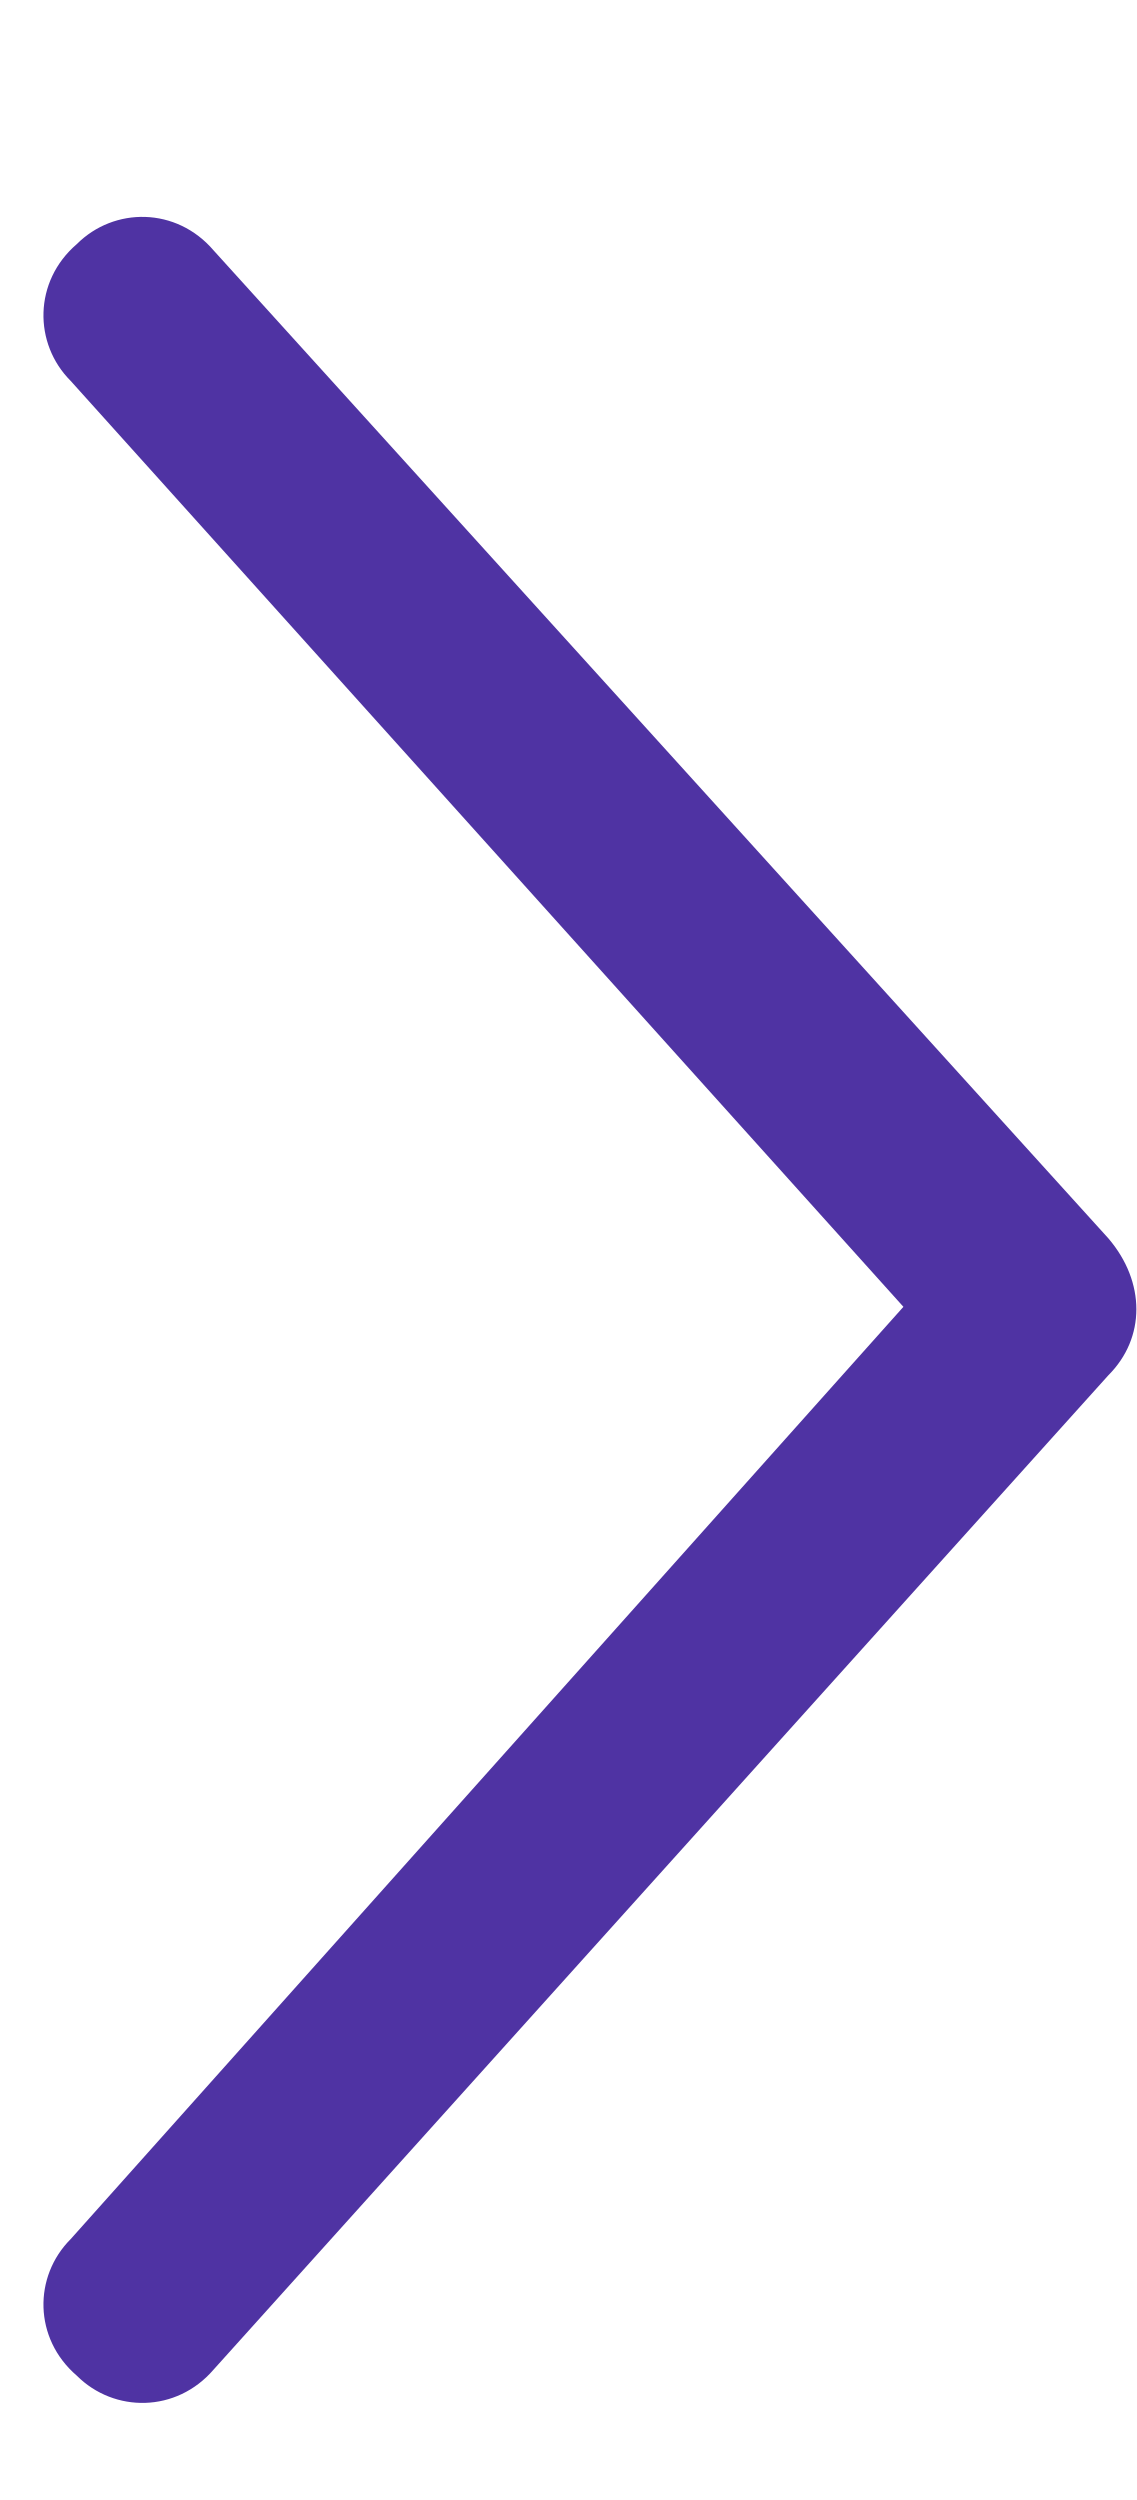
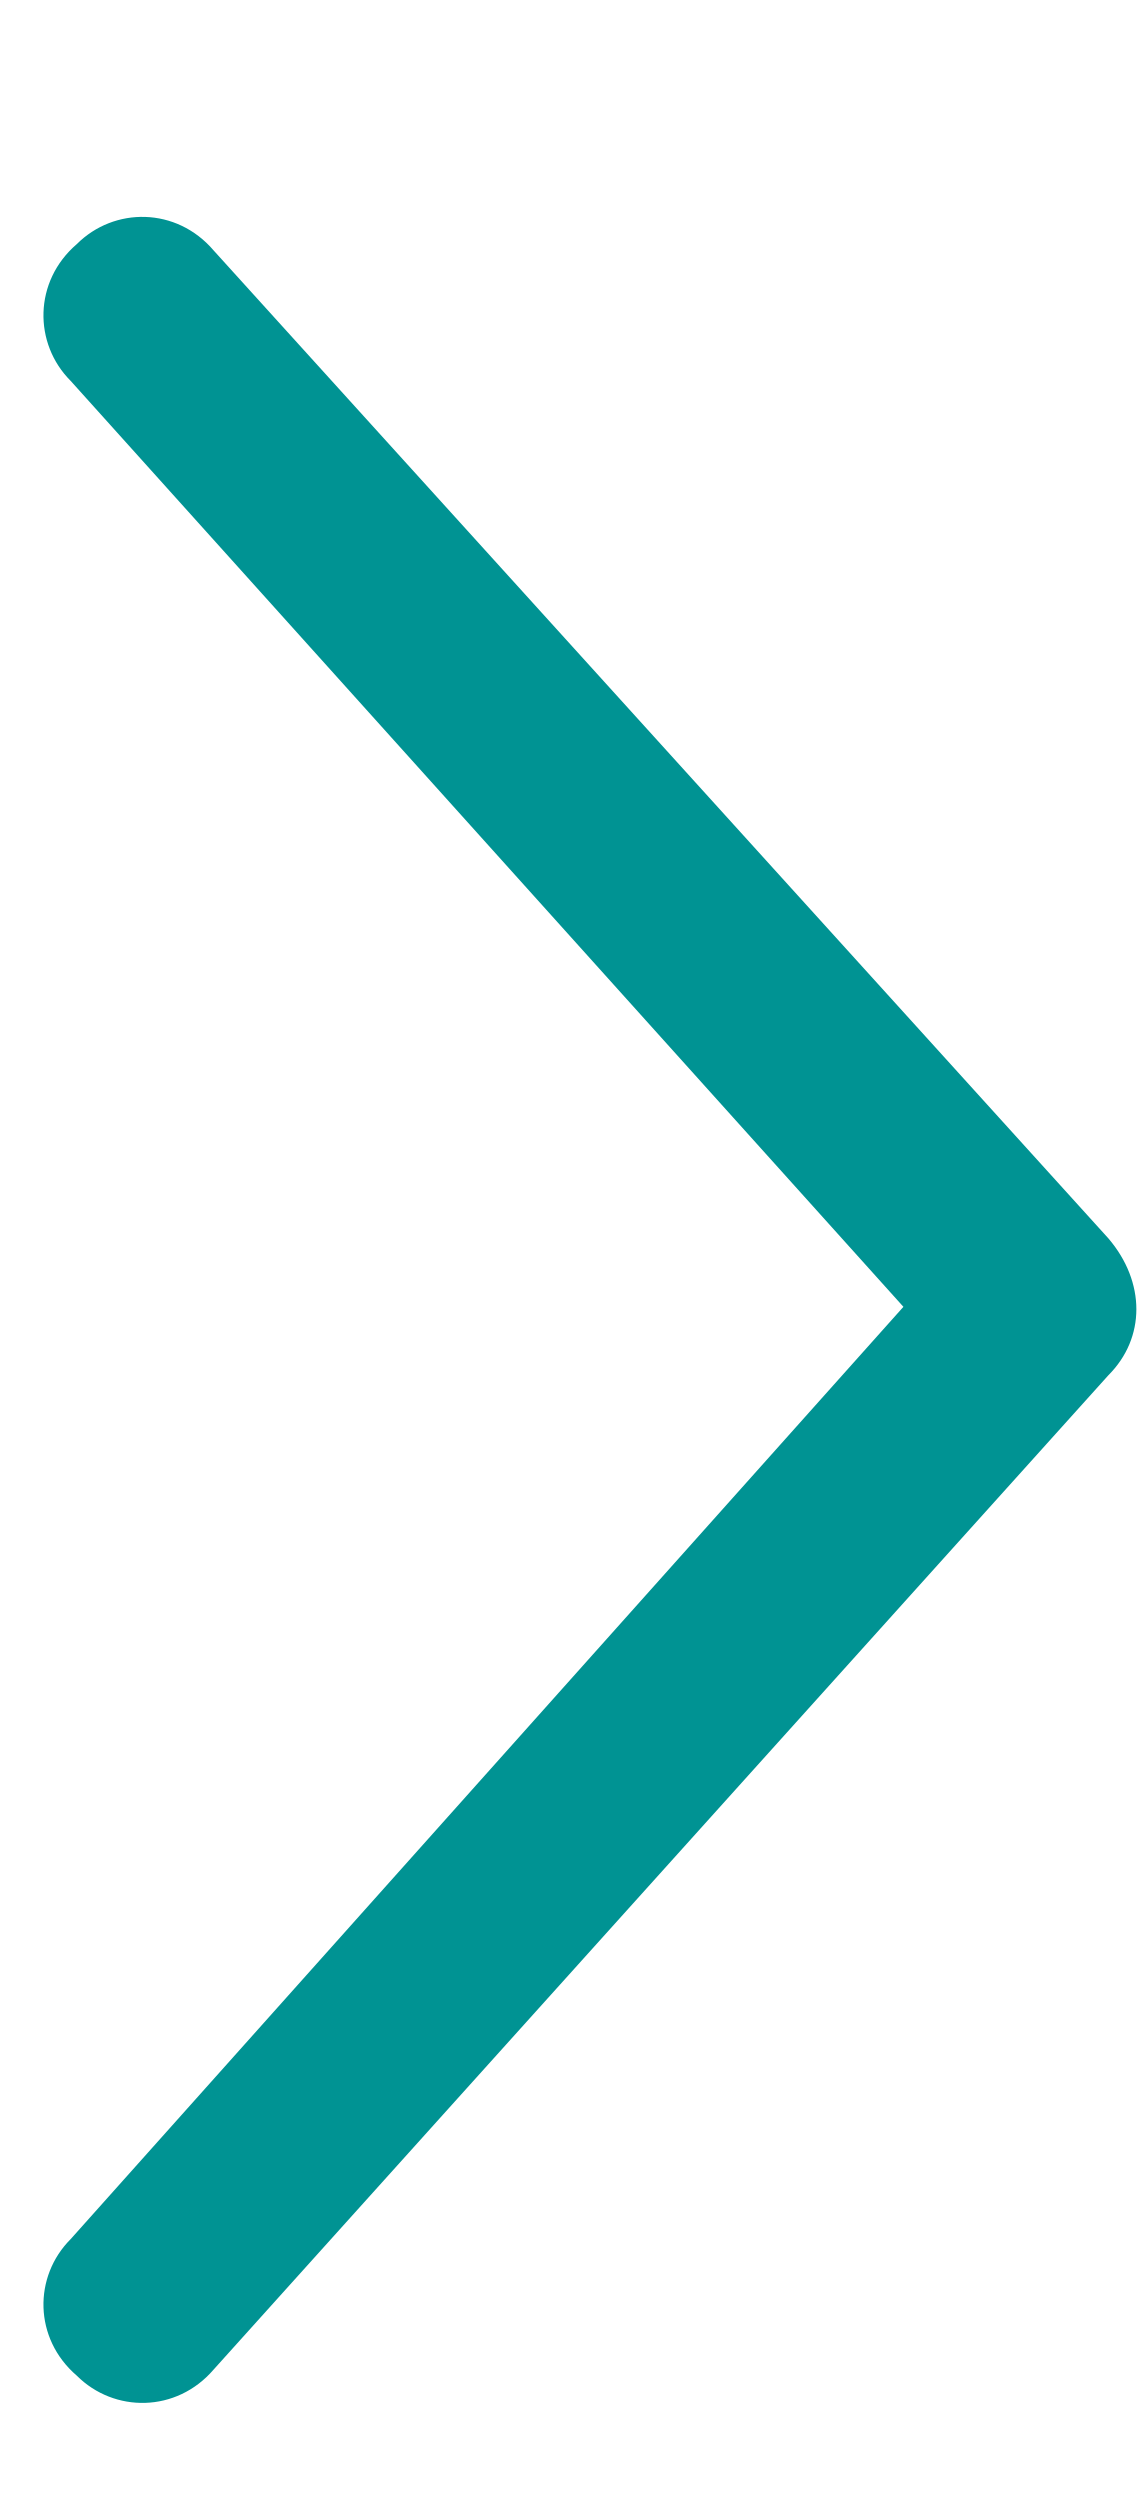
<svg xmlns="http://www.w3.org/2000/svg" width="5" height="11" viewBox="0 0 5 11" fill="none">
-   <path d="M4.877 6.051L0.94 10.426C0.776 10.617 0.502 10.617 0.338 10.453C0.147 10.289 0.147 10.016 0.311 9.852L3.975 5.75L0.311 1.676C0.147 1.512 0.147 1.238 0.338 1.074C0.502 0.91 0.776 0.91 0.94 1.102L4.877 5.449C5.041 5.641 5.041 5.887 4.877 6.051Z" fill="#4F33A3" />
+   <path d="M4.877 6.051L0.94 10.426C0.776 10.617 0.502 10.617 0.338 10.453C0.147 10.289 0.147 10.016 0.311 9.852L3.975 5.75L0.311 1.676C0.147 1.512 0.147 1.238 0.338 1.074C0.502 0.91 0.776 0.91 0.94 1.102L4.877 5.449C5.041 5.641 5.041 5.887 4.877 6.051Z" fill="#009393" />
</svg>
